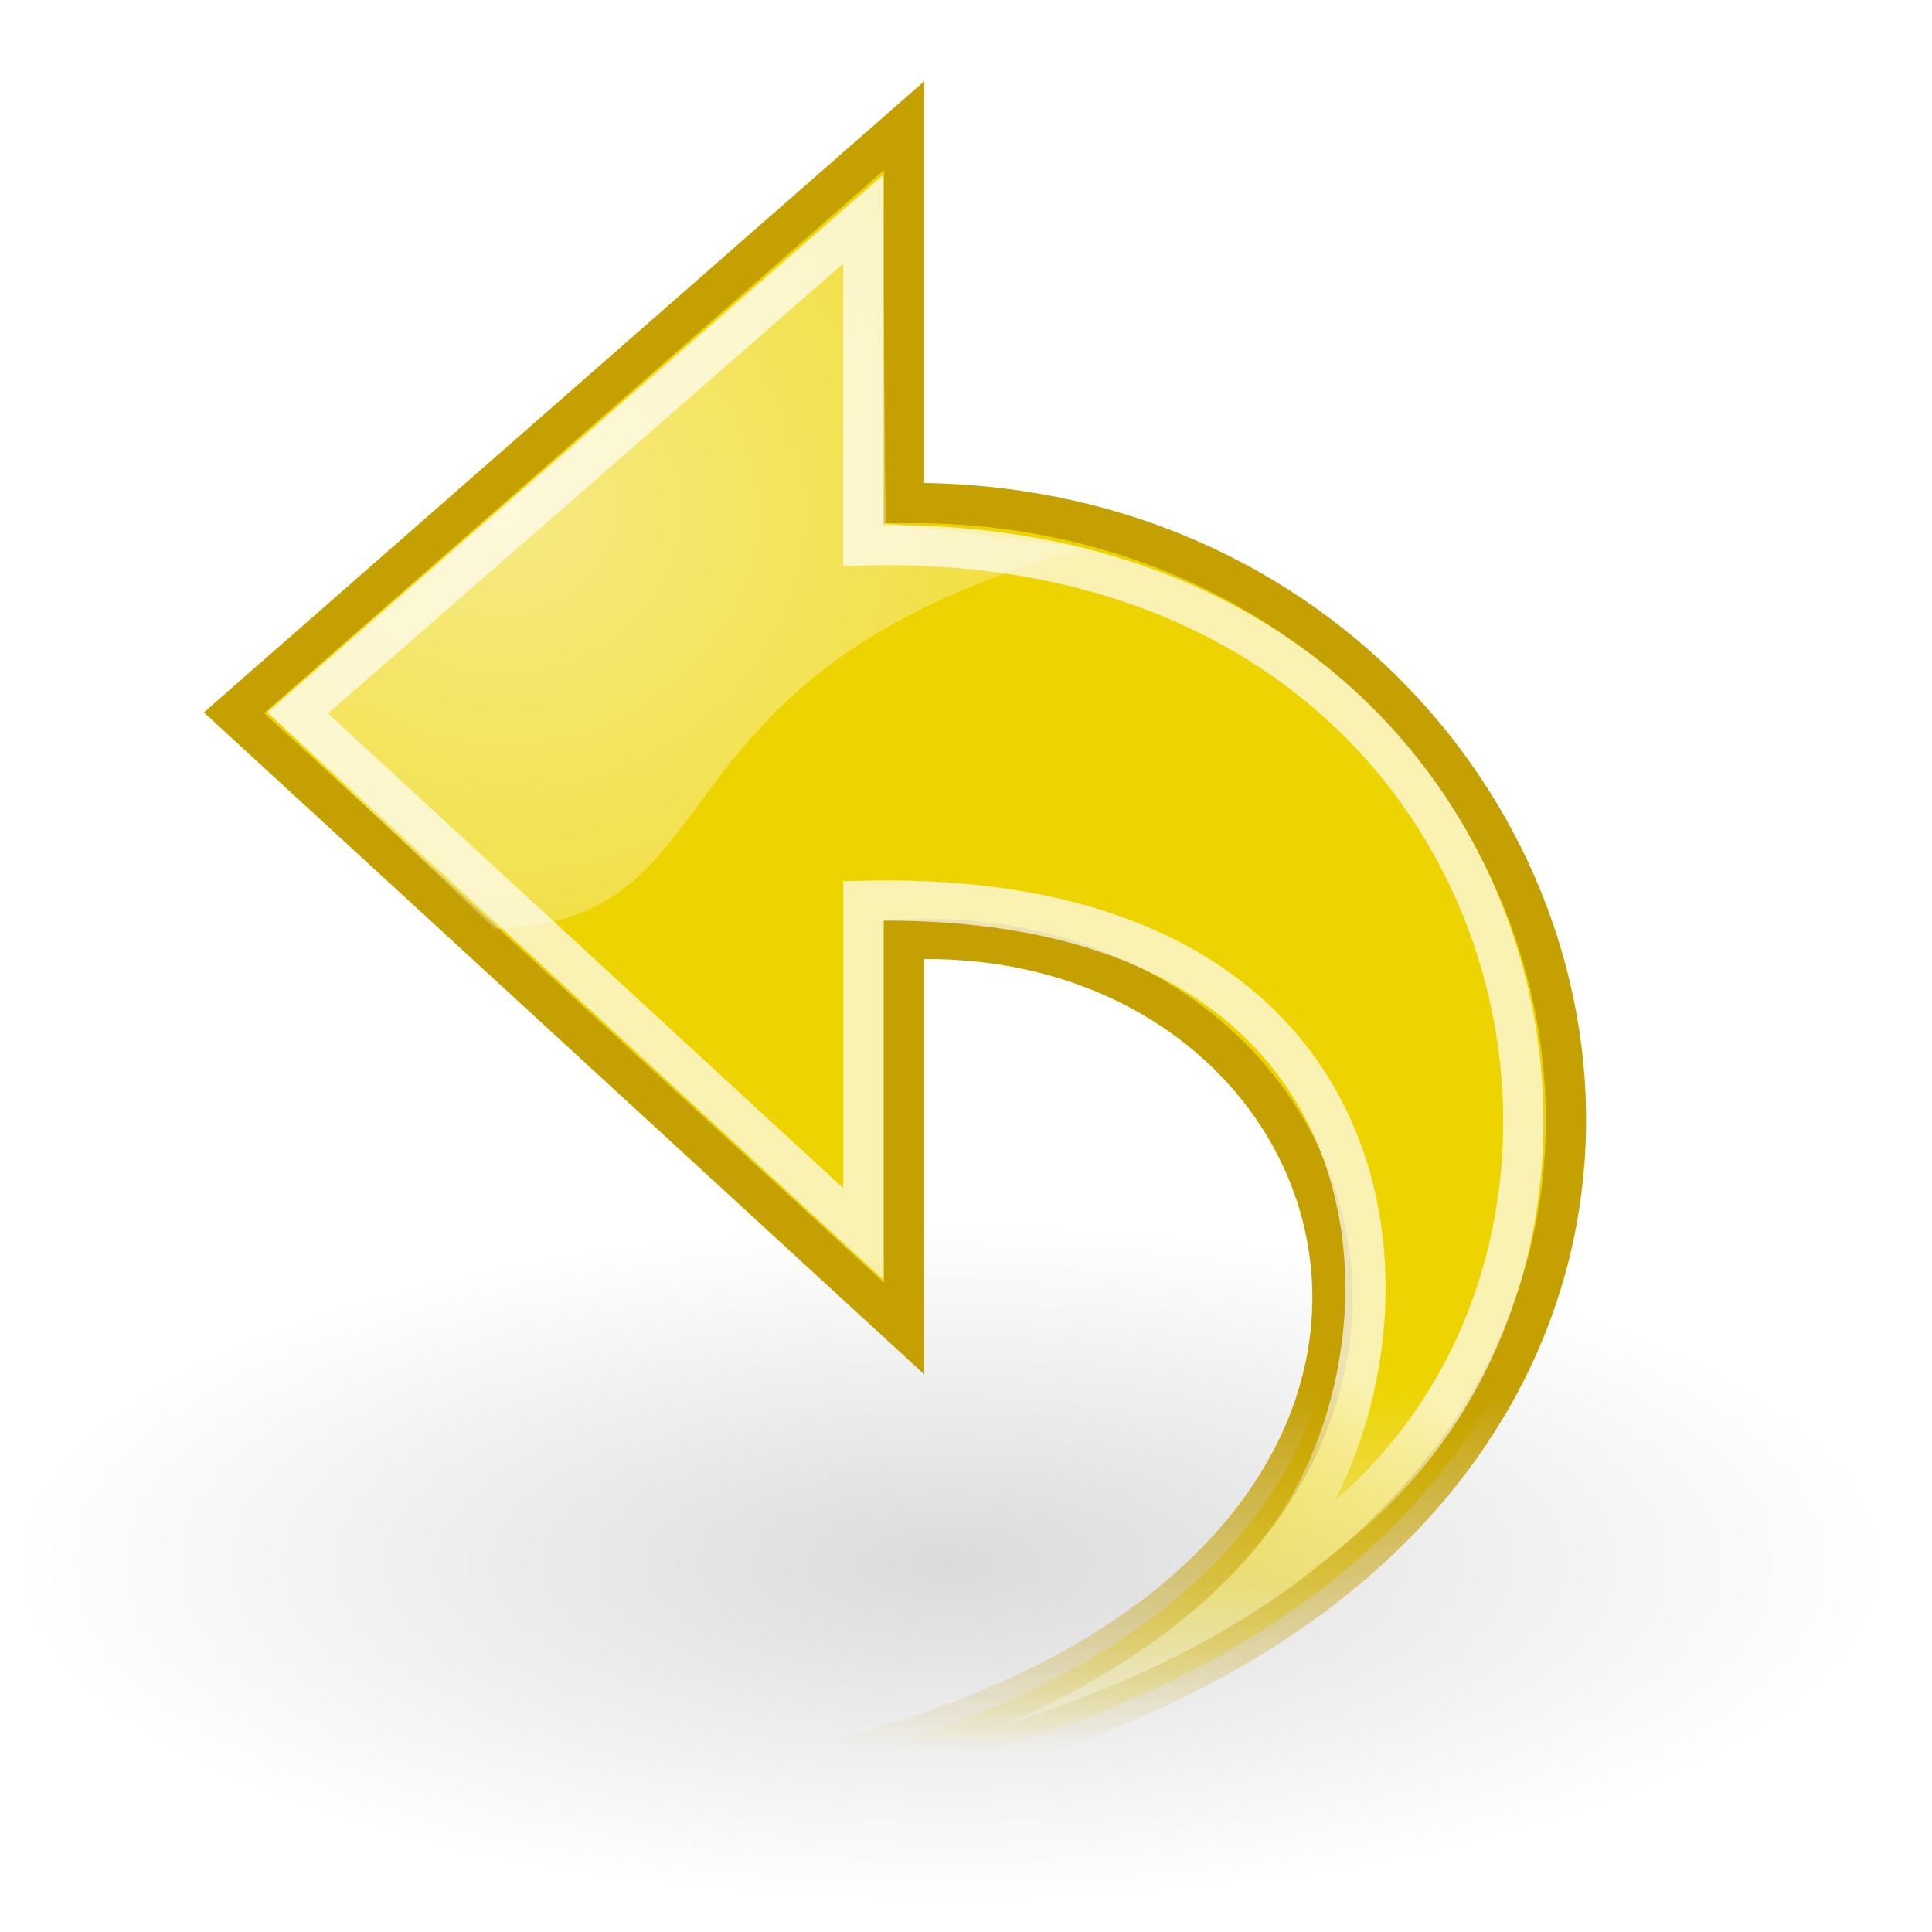
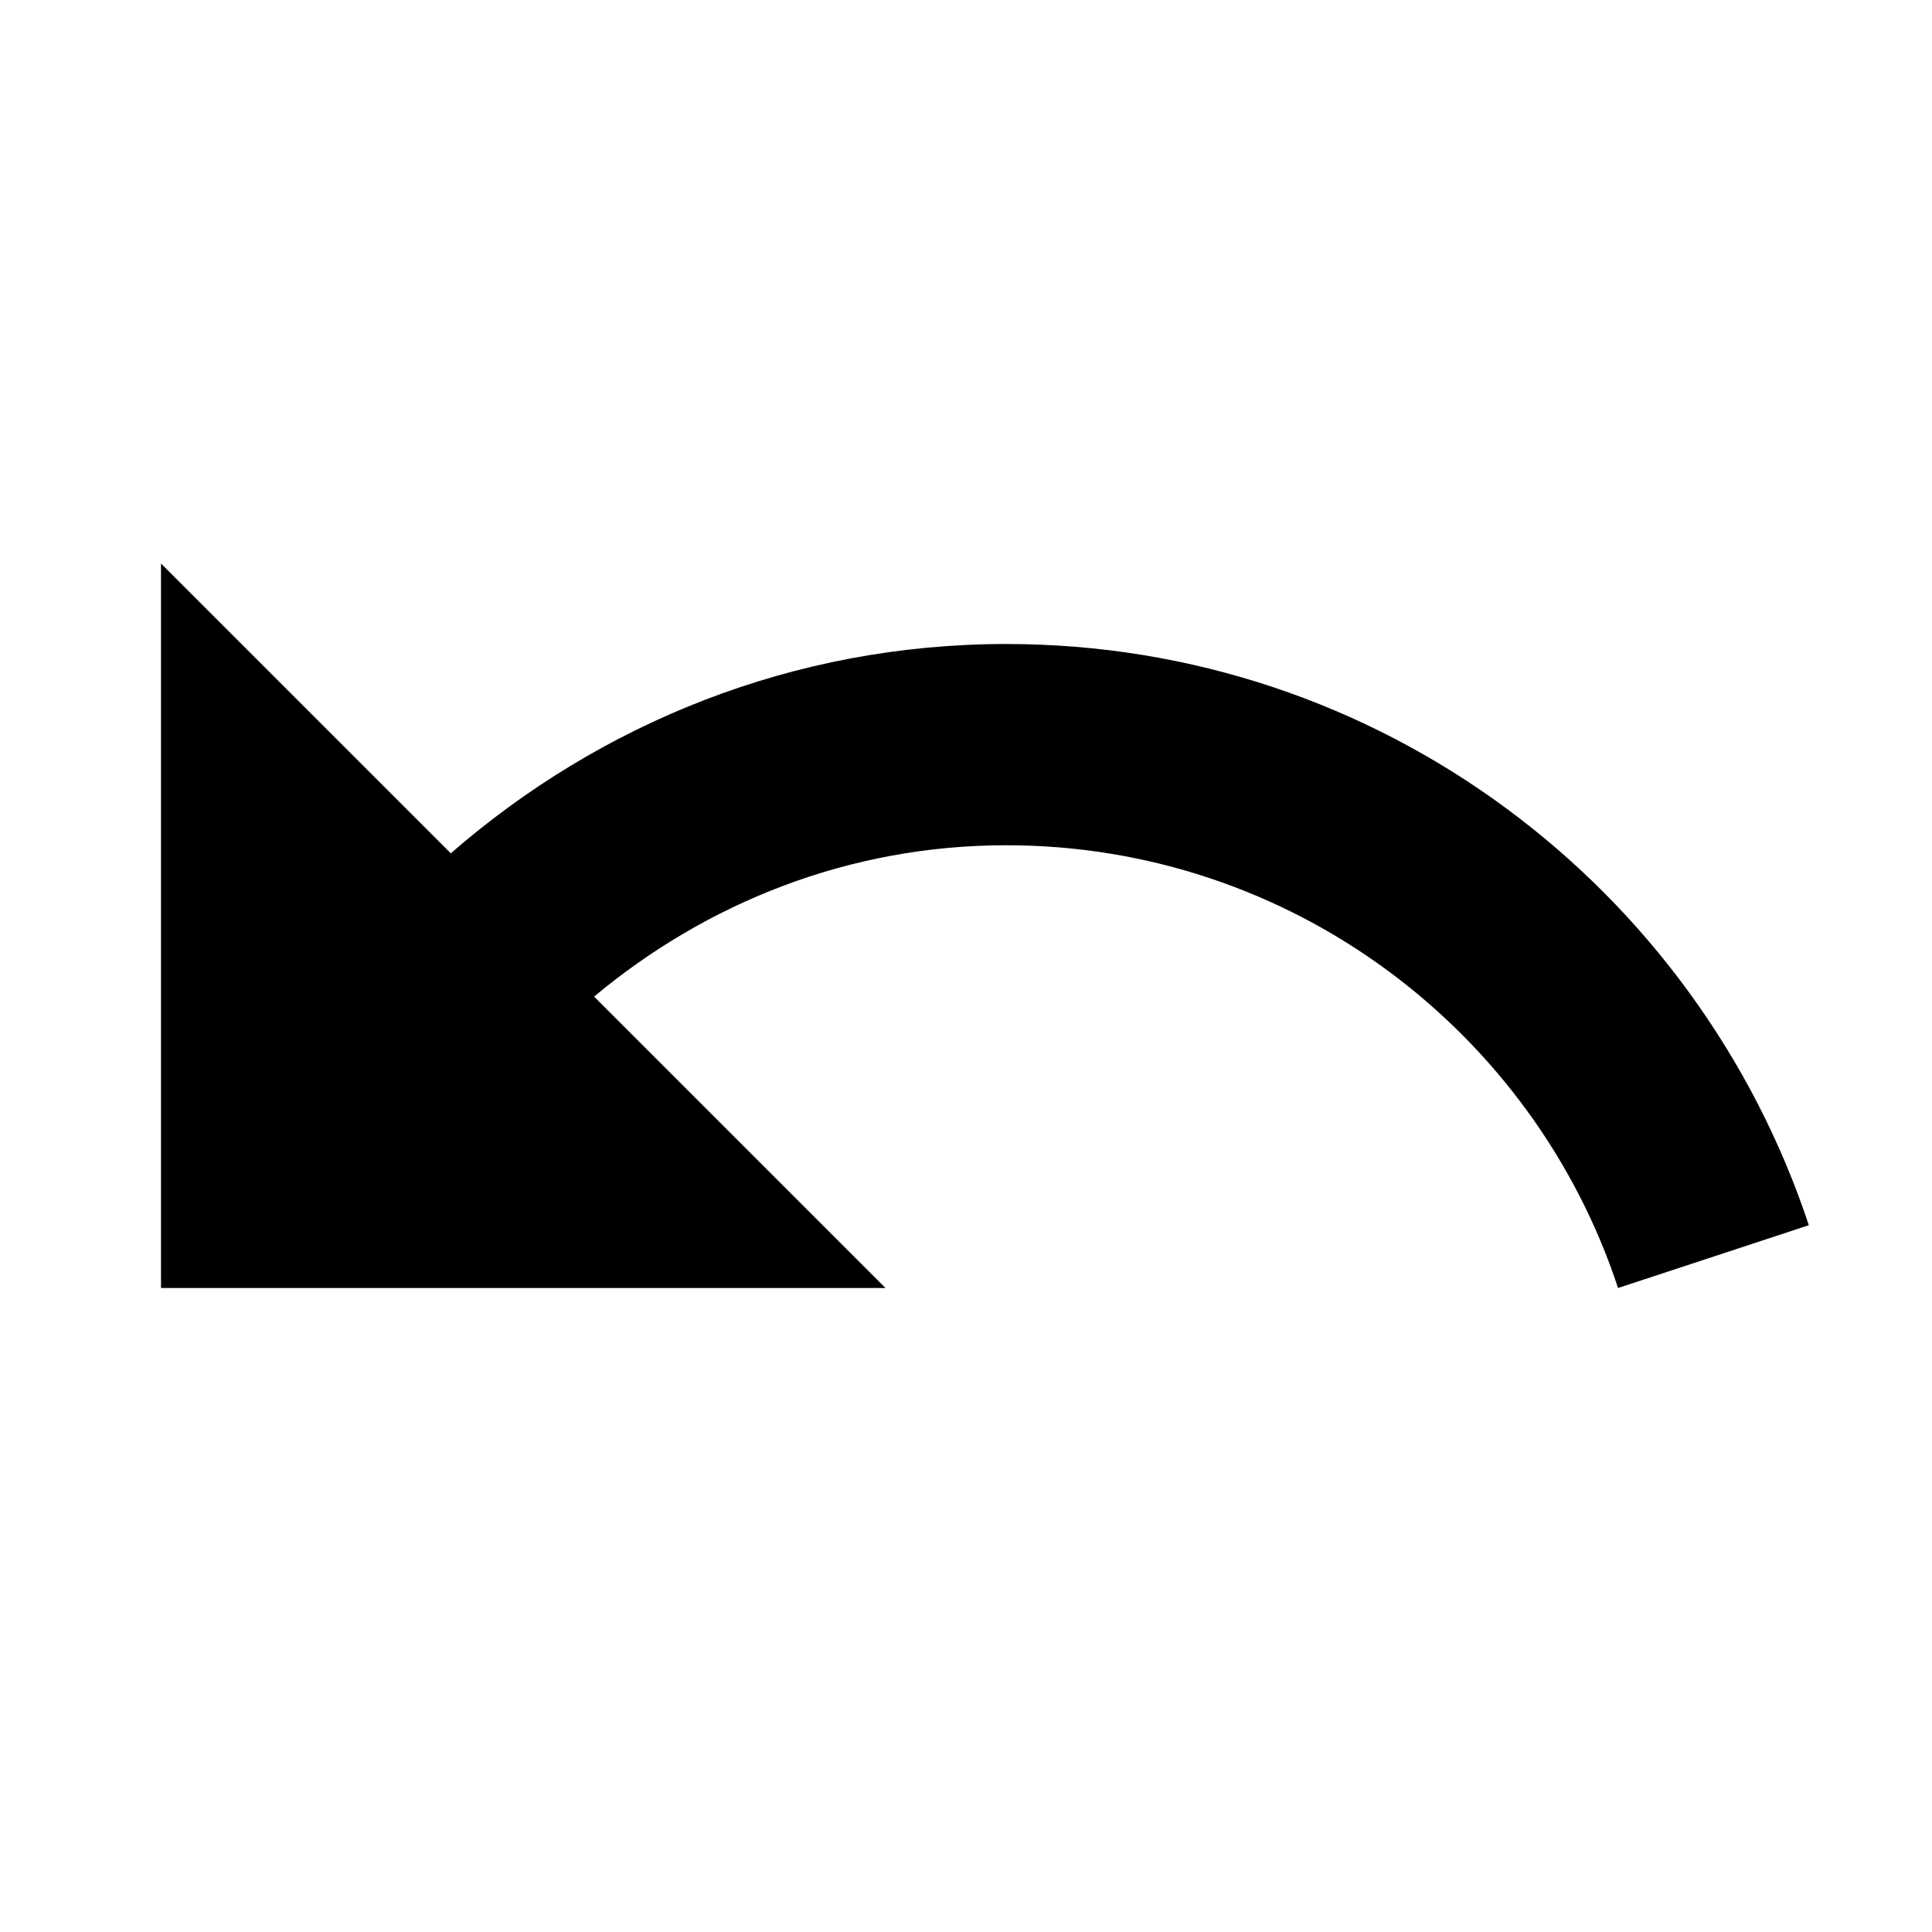
- <svg xmlns="http://www.w3.org/2000/svg" xmlns:xlink="http://www.w3.org/1999/xlink" width="48px" height="48px" viewBox="0 0 48 48" id="svg11300">
-   <defs id="defs3">
-     <linearGradient id="linearGradient2326">
-       <stop style="stop-color:#ffffff;stop-opacity:1;" offset="0" id="stop2328" />
-       <stop style="stop-color:#ffffff;stop-opacity:0;" offset="1" id="stop2330" />
-     </linearGradient>
-     <linearGradient id="linearGradient2316">
-       <stop style="stop-color:#c4a000;stop-opacity:1;" offset="0" id="stop2318" />
-       <stop style="stop-color:#c4a000;stop-opacity:0;" offset="1" id="stop2320" />
-     </linearGradient>
-     <linearGradient id="linearGradient2308">
-       <stop style="stop-color:#edd400;stop-opacity:1;" offset="0" id="stop2310" />
-       <stop style="stop-color:#edd400;stop-opacity:0;" offset="1" id="stop2312" />
-     </linearGradient>
-     <linearGradient id="linearGradient8662">
-       <stop style="stop-color:#000000;stop-opacity:1;" offset="0" id="stop8664" />
-       <stop style="stop-color:#000000;stop-opacity:0;" offset="1" id="stop8666" />
-     </linearGradient>
-     <radialGradient xlink:href="#linearGradient8662" id="radialGradient8668" cx="24.837" cy="36.421" fx="24.837" fy="36.421" r="15.645" gradientTransform="matrix(1,0,0,0.536723,-6.227265e-14,16.87306)" gradientUnits="userSpaceOnUse" />
-     <linearGradient id="linearGradient2187">
-       <stop id="stop2189" offset="0" style="stop-color:#ffffff;stop-opacity:1;" />
-       <stop id="stop2191" offset="1" style="stop-color:#ffffff;stop-opacity:0;" />
-     </linearGradient>
-     <linearGradient xlink:href="#linearGradient2187" id="linearGradient1764" gradientUnits="userSpaceOnUse" gradientTransform="matrix(-1.813471e-16,-1.171926,-1.171926,1.813471e-16,46.1744,54.10111)" x1="17.061" y1="11.395" x2="12.624" y2="12.584" />
-     <linearGradient xlink:href="#linearGradient2308" id="linearGradient2314" x1="26.5" y1="34.25" x2="26.25" y2="43.572" gradientUnits="userSpaceOnUse" />
-     <linearGradient xlink:href="#linearGradient2316" id="linearGradient2322" x1="26.5" y1="34.25" x2="26.25" y2="43.572" gradientUnits="userSpaceOnUse" />
-     <radialGradient xlink:href="#linearGradient2326" id="radialGradient2332" cx="15.094" cy="13.283" fx="15.094" fy="13.283" r="10.165" gradientTransform="matrix(2.496031,-1.151905e-16,1.061756e-16,2.300689,-25.12402,-17.82636)" gradientUnits="userSpaceOnUse" />
-   </defs>
-   <g id="layer1">
-     <path transform="matrix(-1.489736,0,0,-1.001252,60.60436,75.3126)" d="M 40.482 36.421 A 15.645 8.397 0 1 1  9.192,36.421 A 15.645 8.397 0 1 1  40.482 36.421 z" id="path8660" style="opacity:0.141;color:#000000;fill:url(#radialGradient8668);fill-opacity:1;fill-rule:evenodd;stroke:none;stroke-width:1;stroke-linecap:butt;stroke-linejoin:miter;marker:none;marker-start:none;marker-mid:none;marker-end:none;stroke-miterlimit:10;stroke-dasharray:none;stroke-dashoffset:0;stroke-opacity:1;visibility:visible;display:inline;overflow:visible" />
-     <path style="opacity:1;color:#000000;fill:url(#linearGradient2314);fill-opacity:1.0;fill-rule:nonzero;stroke:url(#linearGradient2322);stroke-width:1;stroke-linecap:butt;stroke-linejoin:miter;marker:none;marker-start:none;marker-mid:none;marker-end:none;stroke-miterlimit:4;stroke-dasharray:none;stroke-dashoffset:0;stroke-opacity:1;visibility:visible;display:block;overflow:visible" d="M 9.582,45.034 C 49.608,46.356 43.282,12.294 22.462,12.498 L 22.462,3.122 L 5.814,17.709 L 22.462,33.006 C 22.462,33.006 22.462,23.338 22.462,23.338 C 36.526,22.752 40.64,44.771 9.582,45.034 z " id="path1432" />
-     <path id="path2177" d="M 31.032,39.316 C 42.755,33.236 39.22,13.087 21.449,13.55 L 21.449,5.451 C 21.449,5.451 7.401,17.715 7.401,17.715 L 21.449,30.659 C 21.449,30.659 21.449,22.381 21.449,22.381 C 36.289,22.033 35.609,35.139 31.032,39.316 z " style="opacity:0.699;color:#000000;fill:none;fill-opacity:1;fill-rule:nonzero;stroke:url(#linearGradient1764);stroke-width:1;stroke-linecap:butt;stroke-linejoin:miter;marker:none;marker-start:none;marker-mid:none;marker-end:none;stroke-miterlimit:10;stroke-dasharray:none;stroke-dashoffset:0;stroke-opacity:1;visibility:visible;display:block;overflow:visible" />
-     <path style="opacity:0.511;color:#000000;fill:url(#radialGradient2332);fill-opacity:1.0;fill-rule:evenodd;stroke:none;stroke-width:1;stroke-linecap:butt;stroke-linejoin:miter;marker:none;marker-start:none;marker-mid:none;marker-end:none;stroke-miterlimit:4;stroke-dasharray:none;stroke-dashoffset:0;stroke-opacity:1;visibility:visible;display:inline;overflow:visible" d="M 6.629,17.683 L 12.286,23.074 C 18.562,22.898 15.733,16.711 26.958,13.617 L 22.009,12.998 L 21.92,4.336 L 6.629,17.683 z " id="path2324" />
-   </g>
+ <svg xmlns="http://www.w3.org/2000/svg" width="24" height="24" viewBox="0 0 24 24">
+   <path d="M0 0h24v24H0z" fill="none" />
+   <path d="M12.5 8c-2.65 0-5.05.99-6.9 2.6L2 7v9h9l-3.62-3.62c1.39-1.16 3.16-1.88 5.12-1.88 3.54 0 6.55 2.31 7.6 5.5l2.37-.78C21.08 11.03 17.15 8 12.5 8z" />
</svg>
